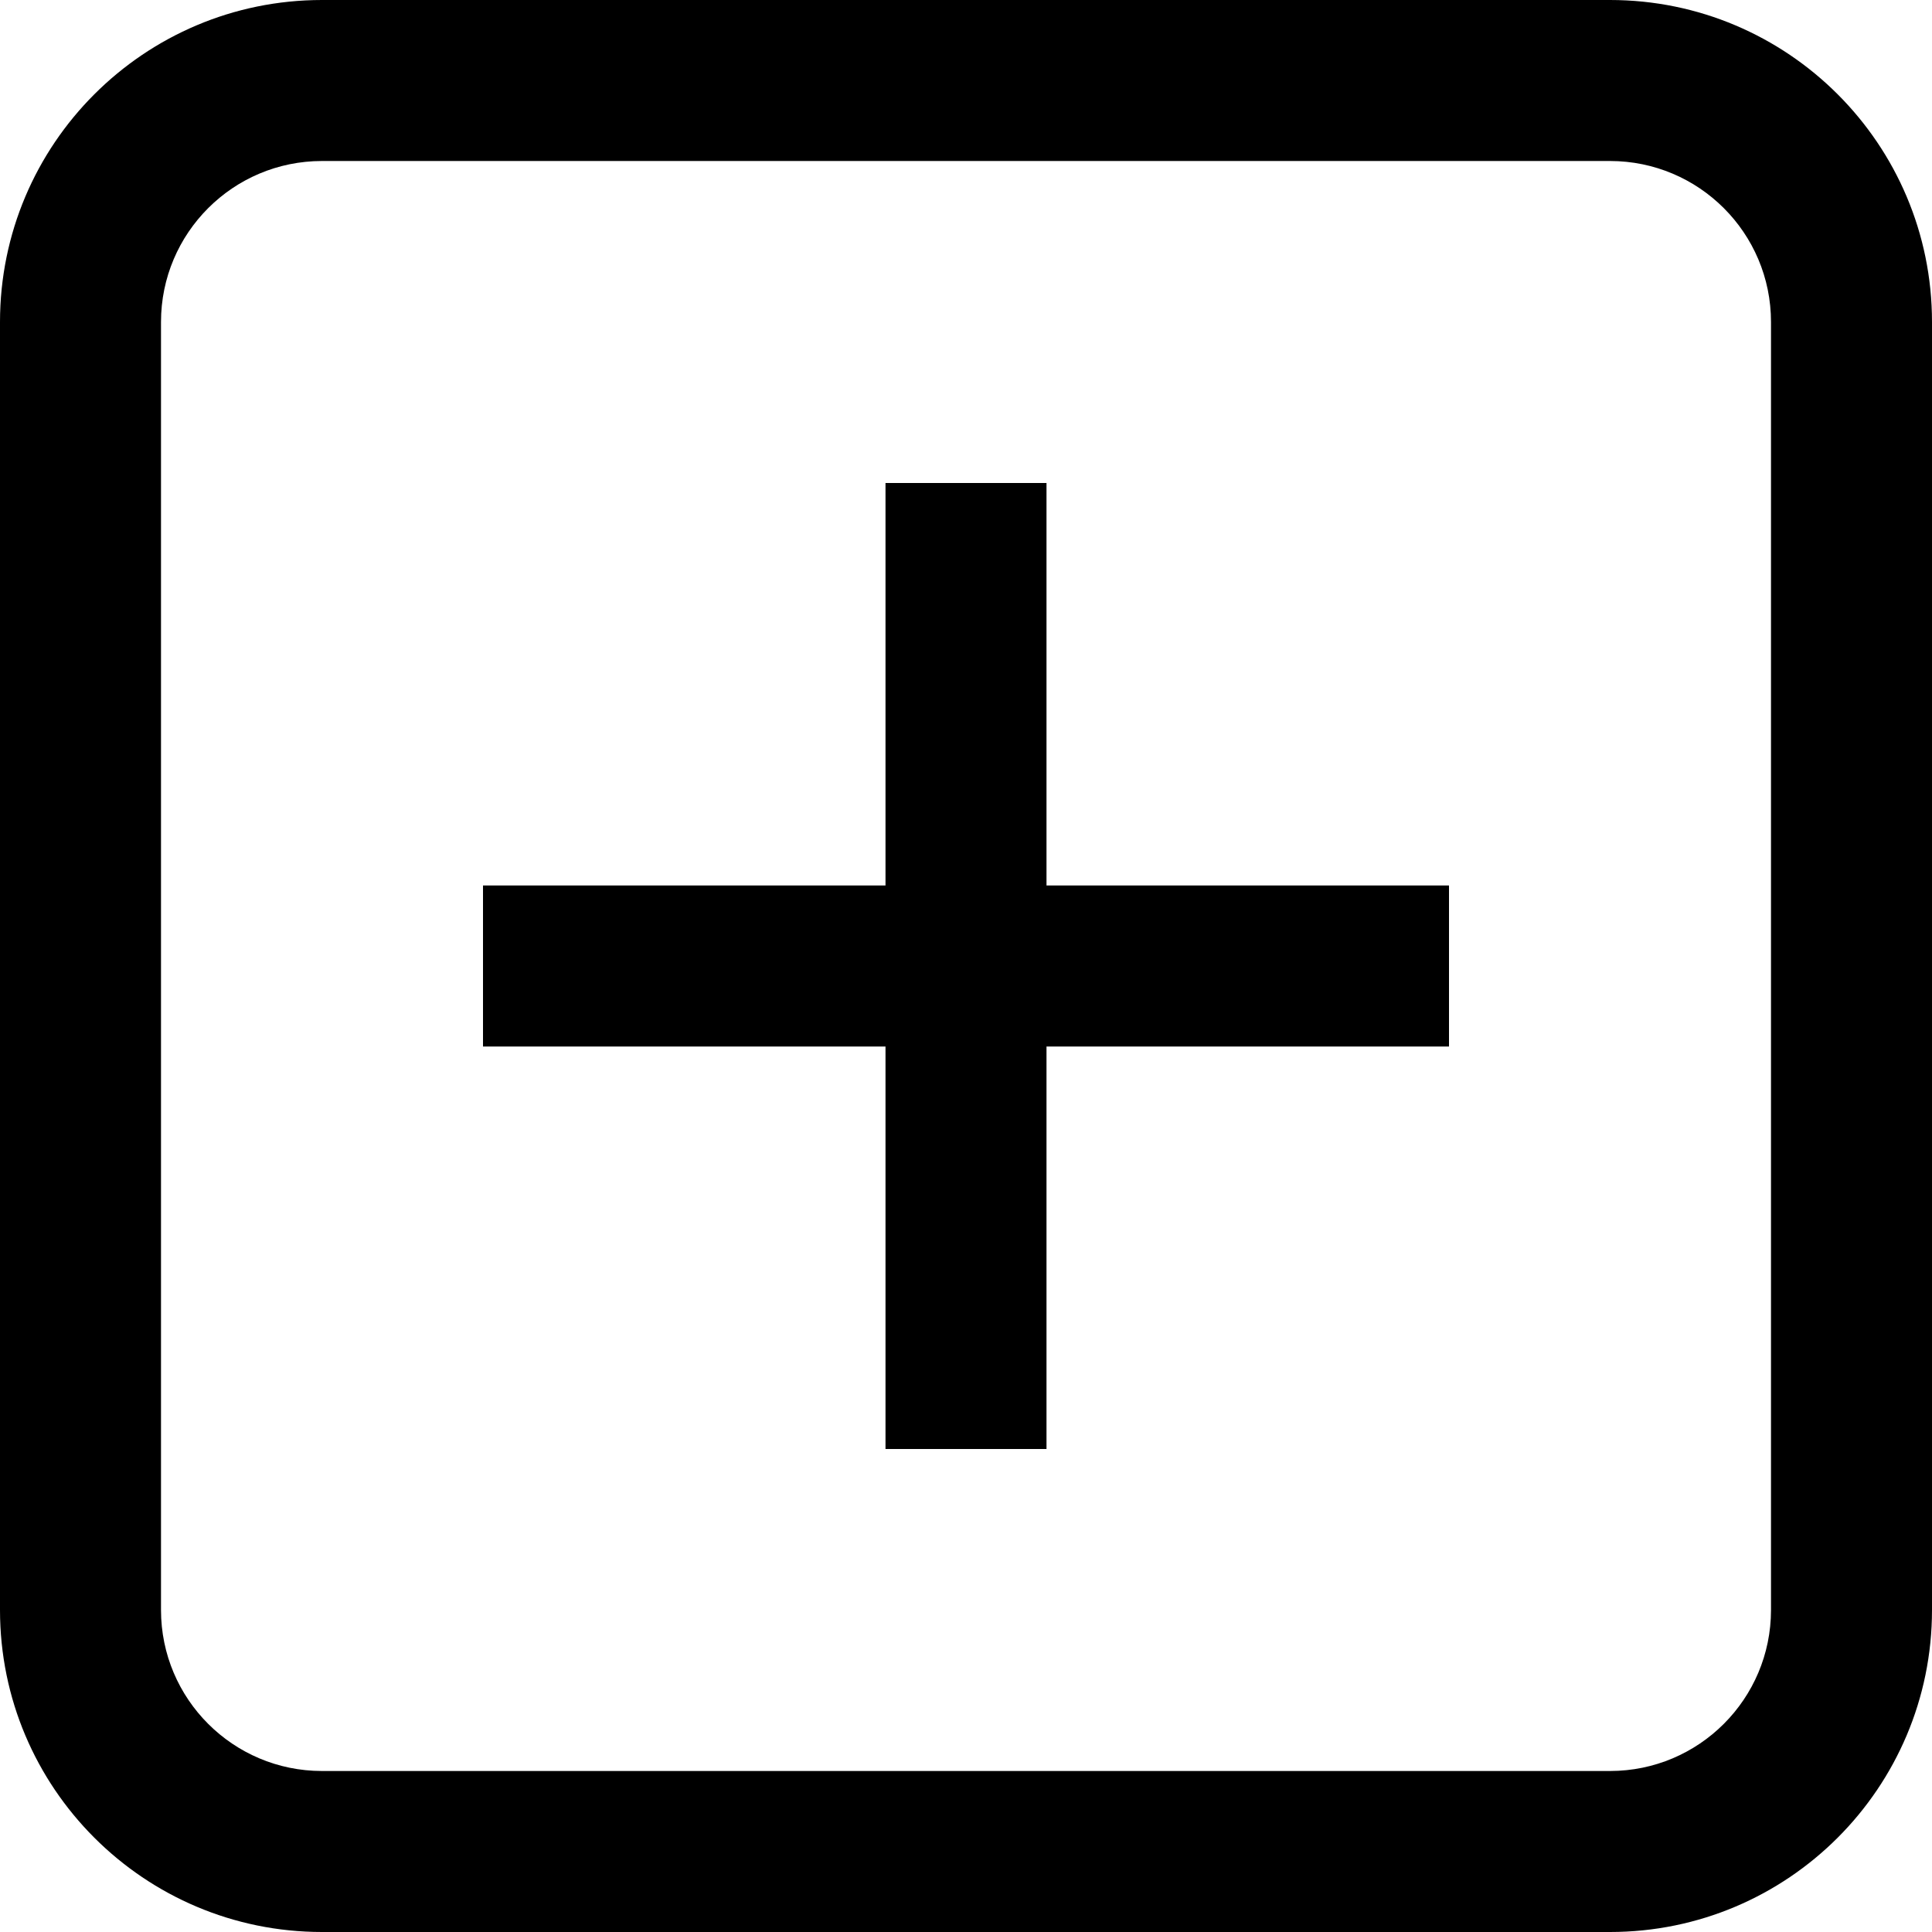
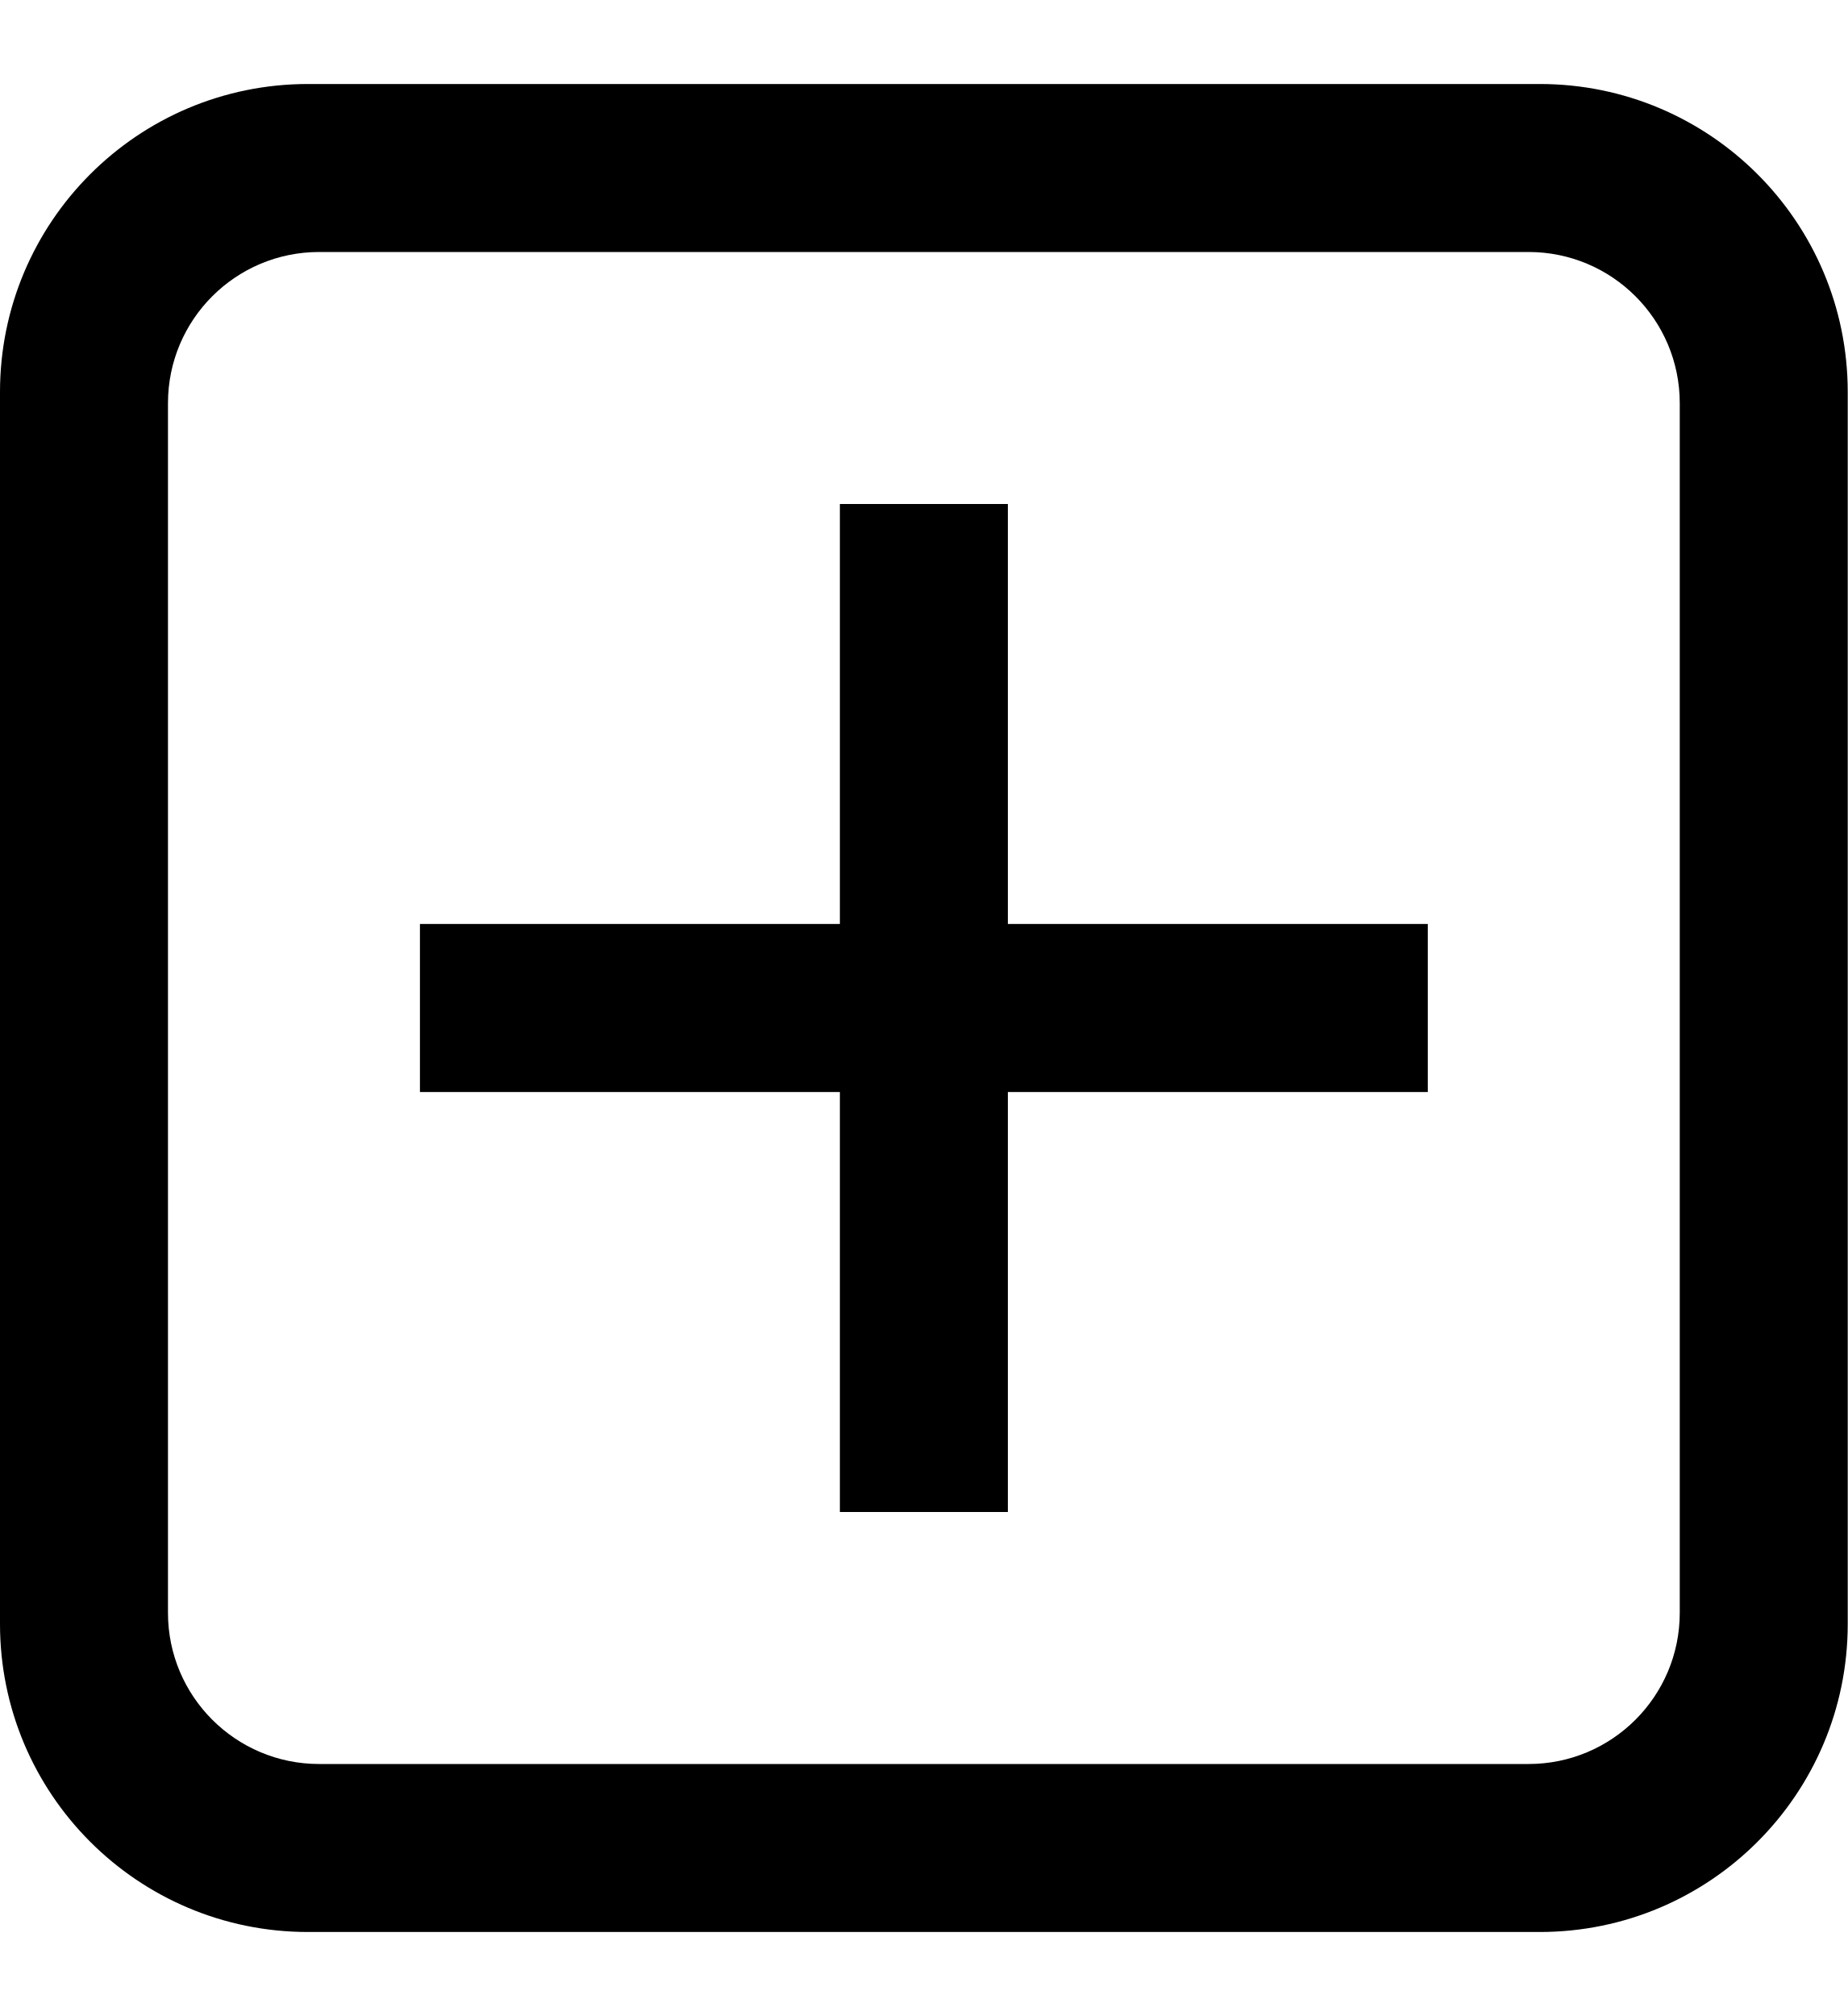
- <svg xmlns="http://www.w3.org/2000/svg" width="24" height="24" viewBox="0 0 24 24">
-   <path d="M20 0a4 4 0 014 4v16a4 4 0 01-4 4H4a4 4 0 01-4-4V4a4 4 0 014-4zm0 2H4a2 2 0 00-2 2v16a2 2 0 002 2h16a2 2 0 002-2V4a2 2 0 00-2-2zm-7 4v5h5v2h-5v5h-2v-5H6v-2h5V6h2z" fill-rule="evenodd" />
+ <svg xmlns="http://www.w3.org/2000/svg" width="22" height="24" viewBox="0 0 22 24">
+   <path d="M18.333 1A3.667 3.667 0 0122 4.667v14.666A3.667 3.667 0 0118.333 23H3.667A3.667 3.667 0 010 19.333V4.667A3.667 3.667 0 013.667 1zM18.2 3H3.8A1.8 1.8 0 002 4.8v14.4A1.8 1.8 0 003.8 21h14.4a1.8 1.8 0 001.8-1.8V4.8A1.8 1.8 0 0018.2 3zM12 6v5h5v2h-5v5h-2v-5H5v-2h5V6h2z" fill-rule="evenodd" />
</svg>
